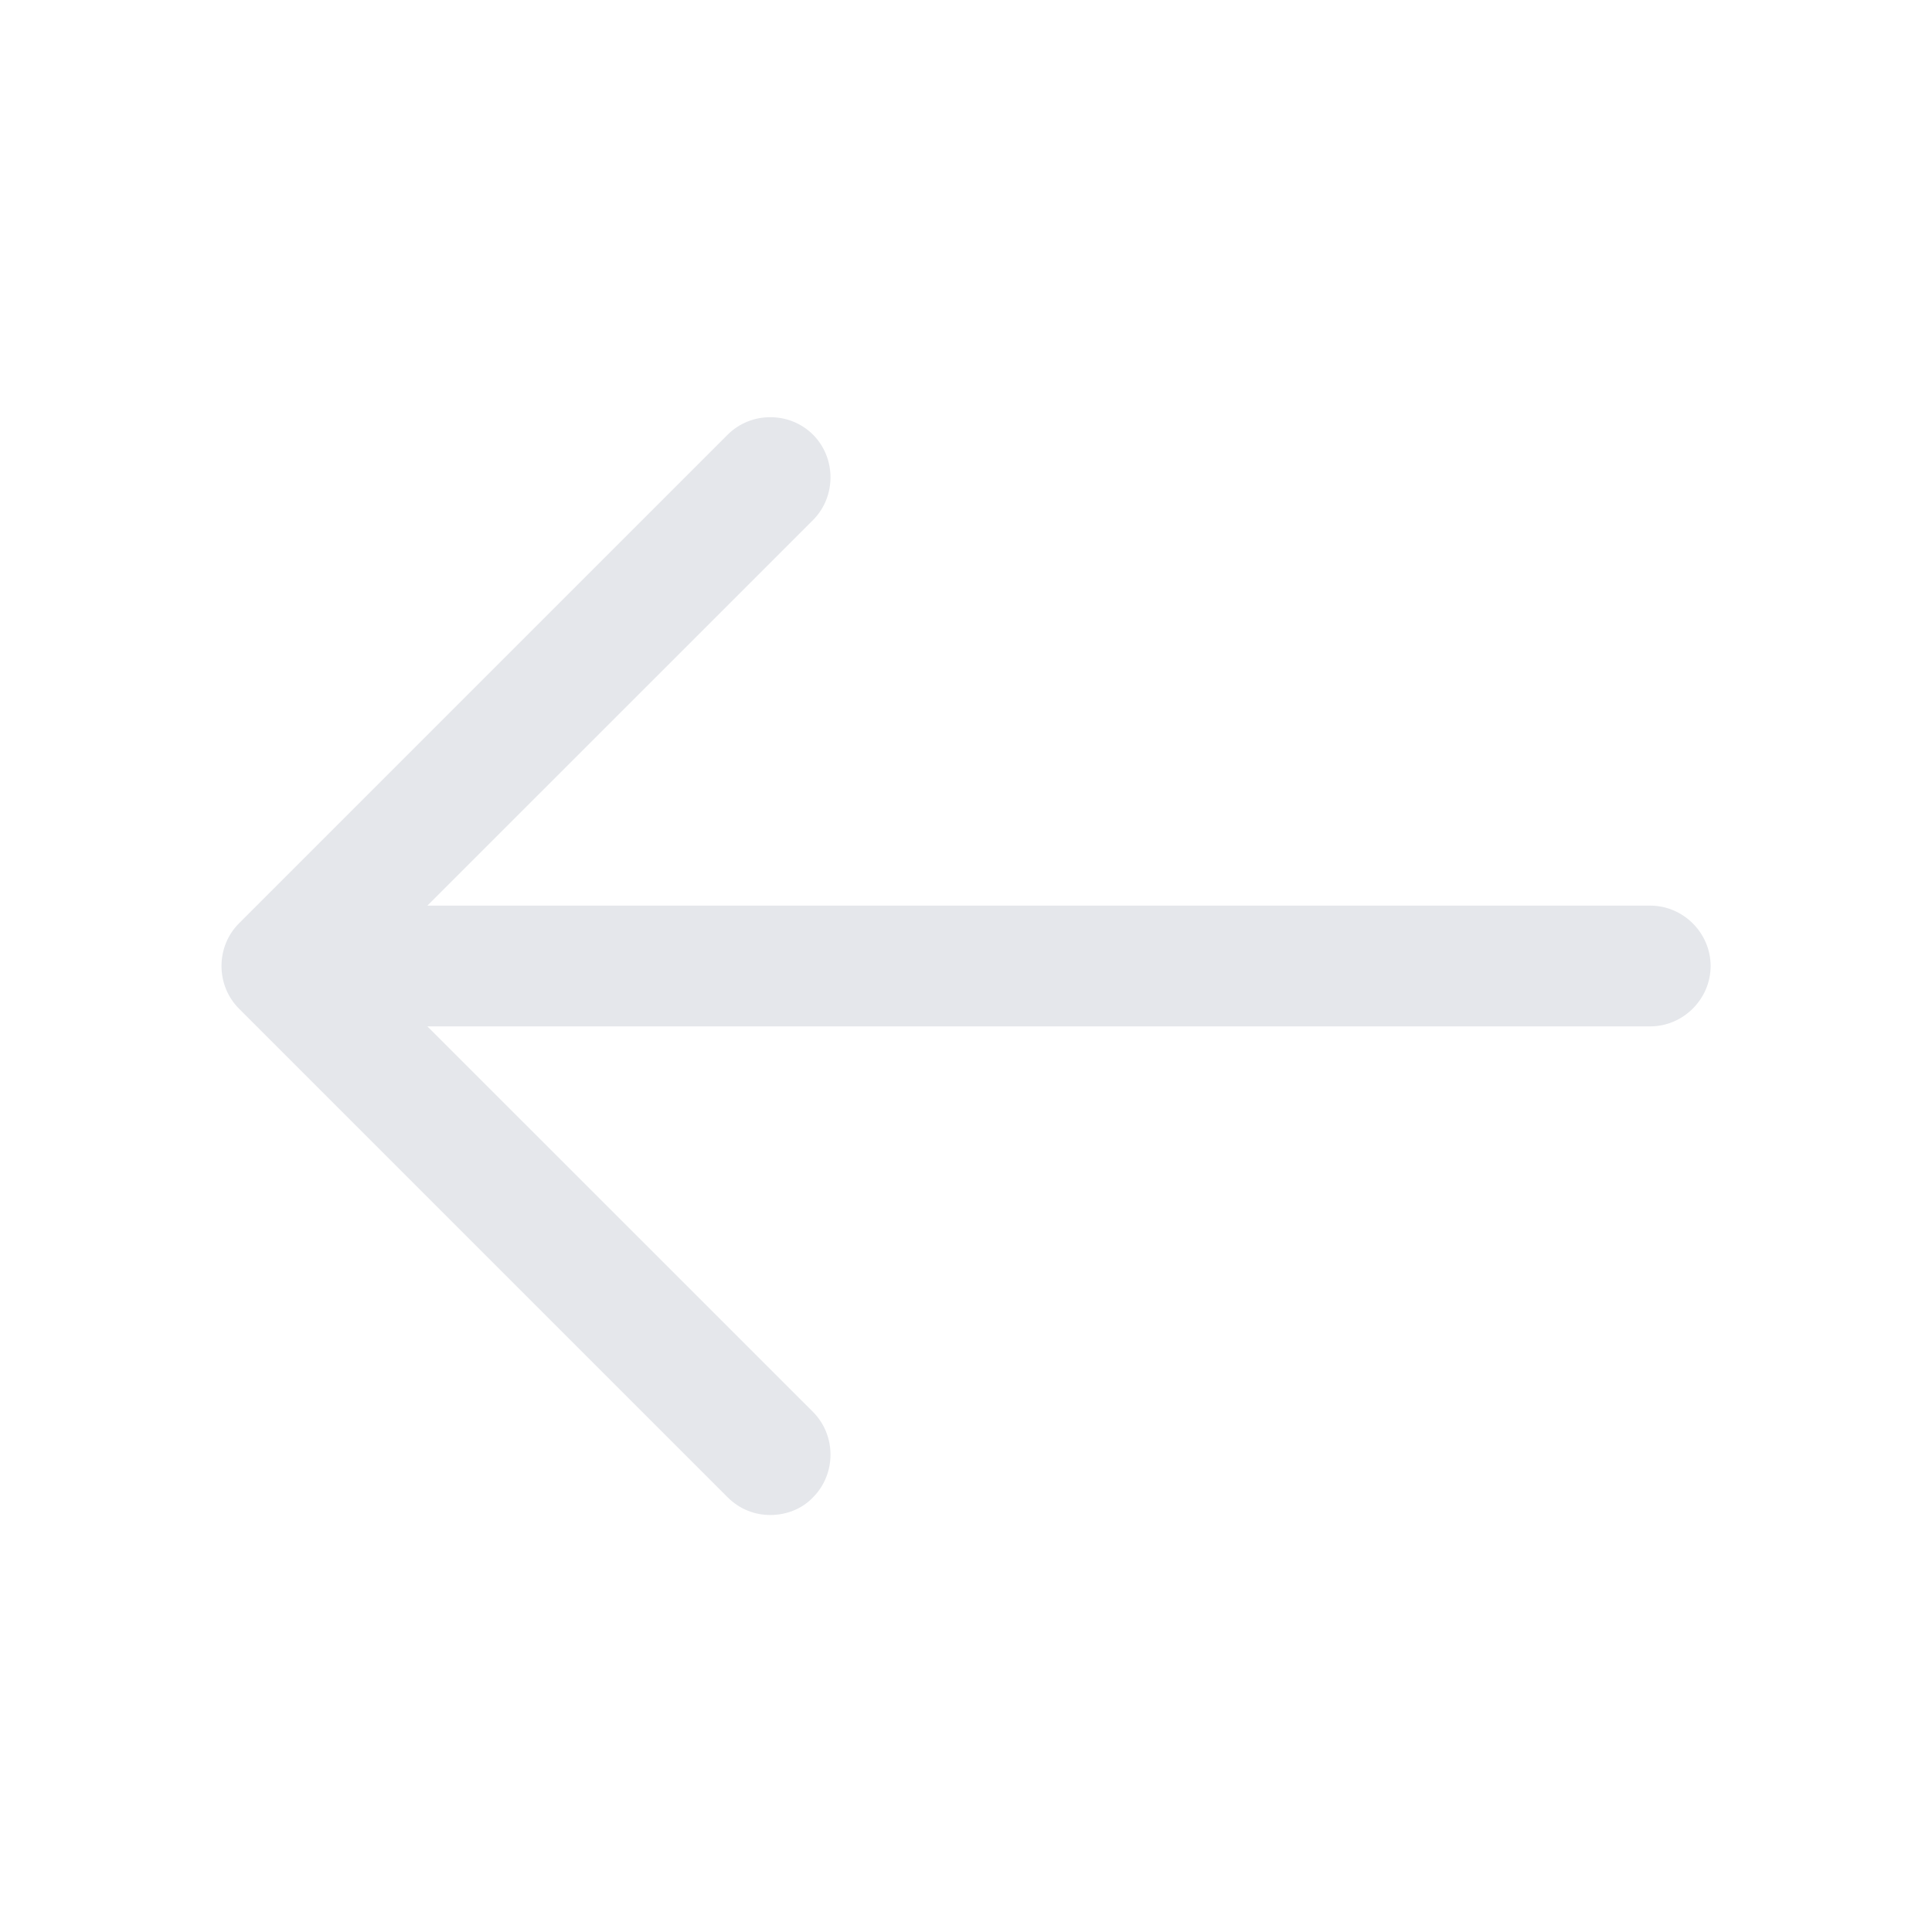
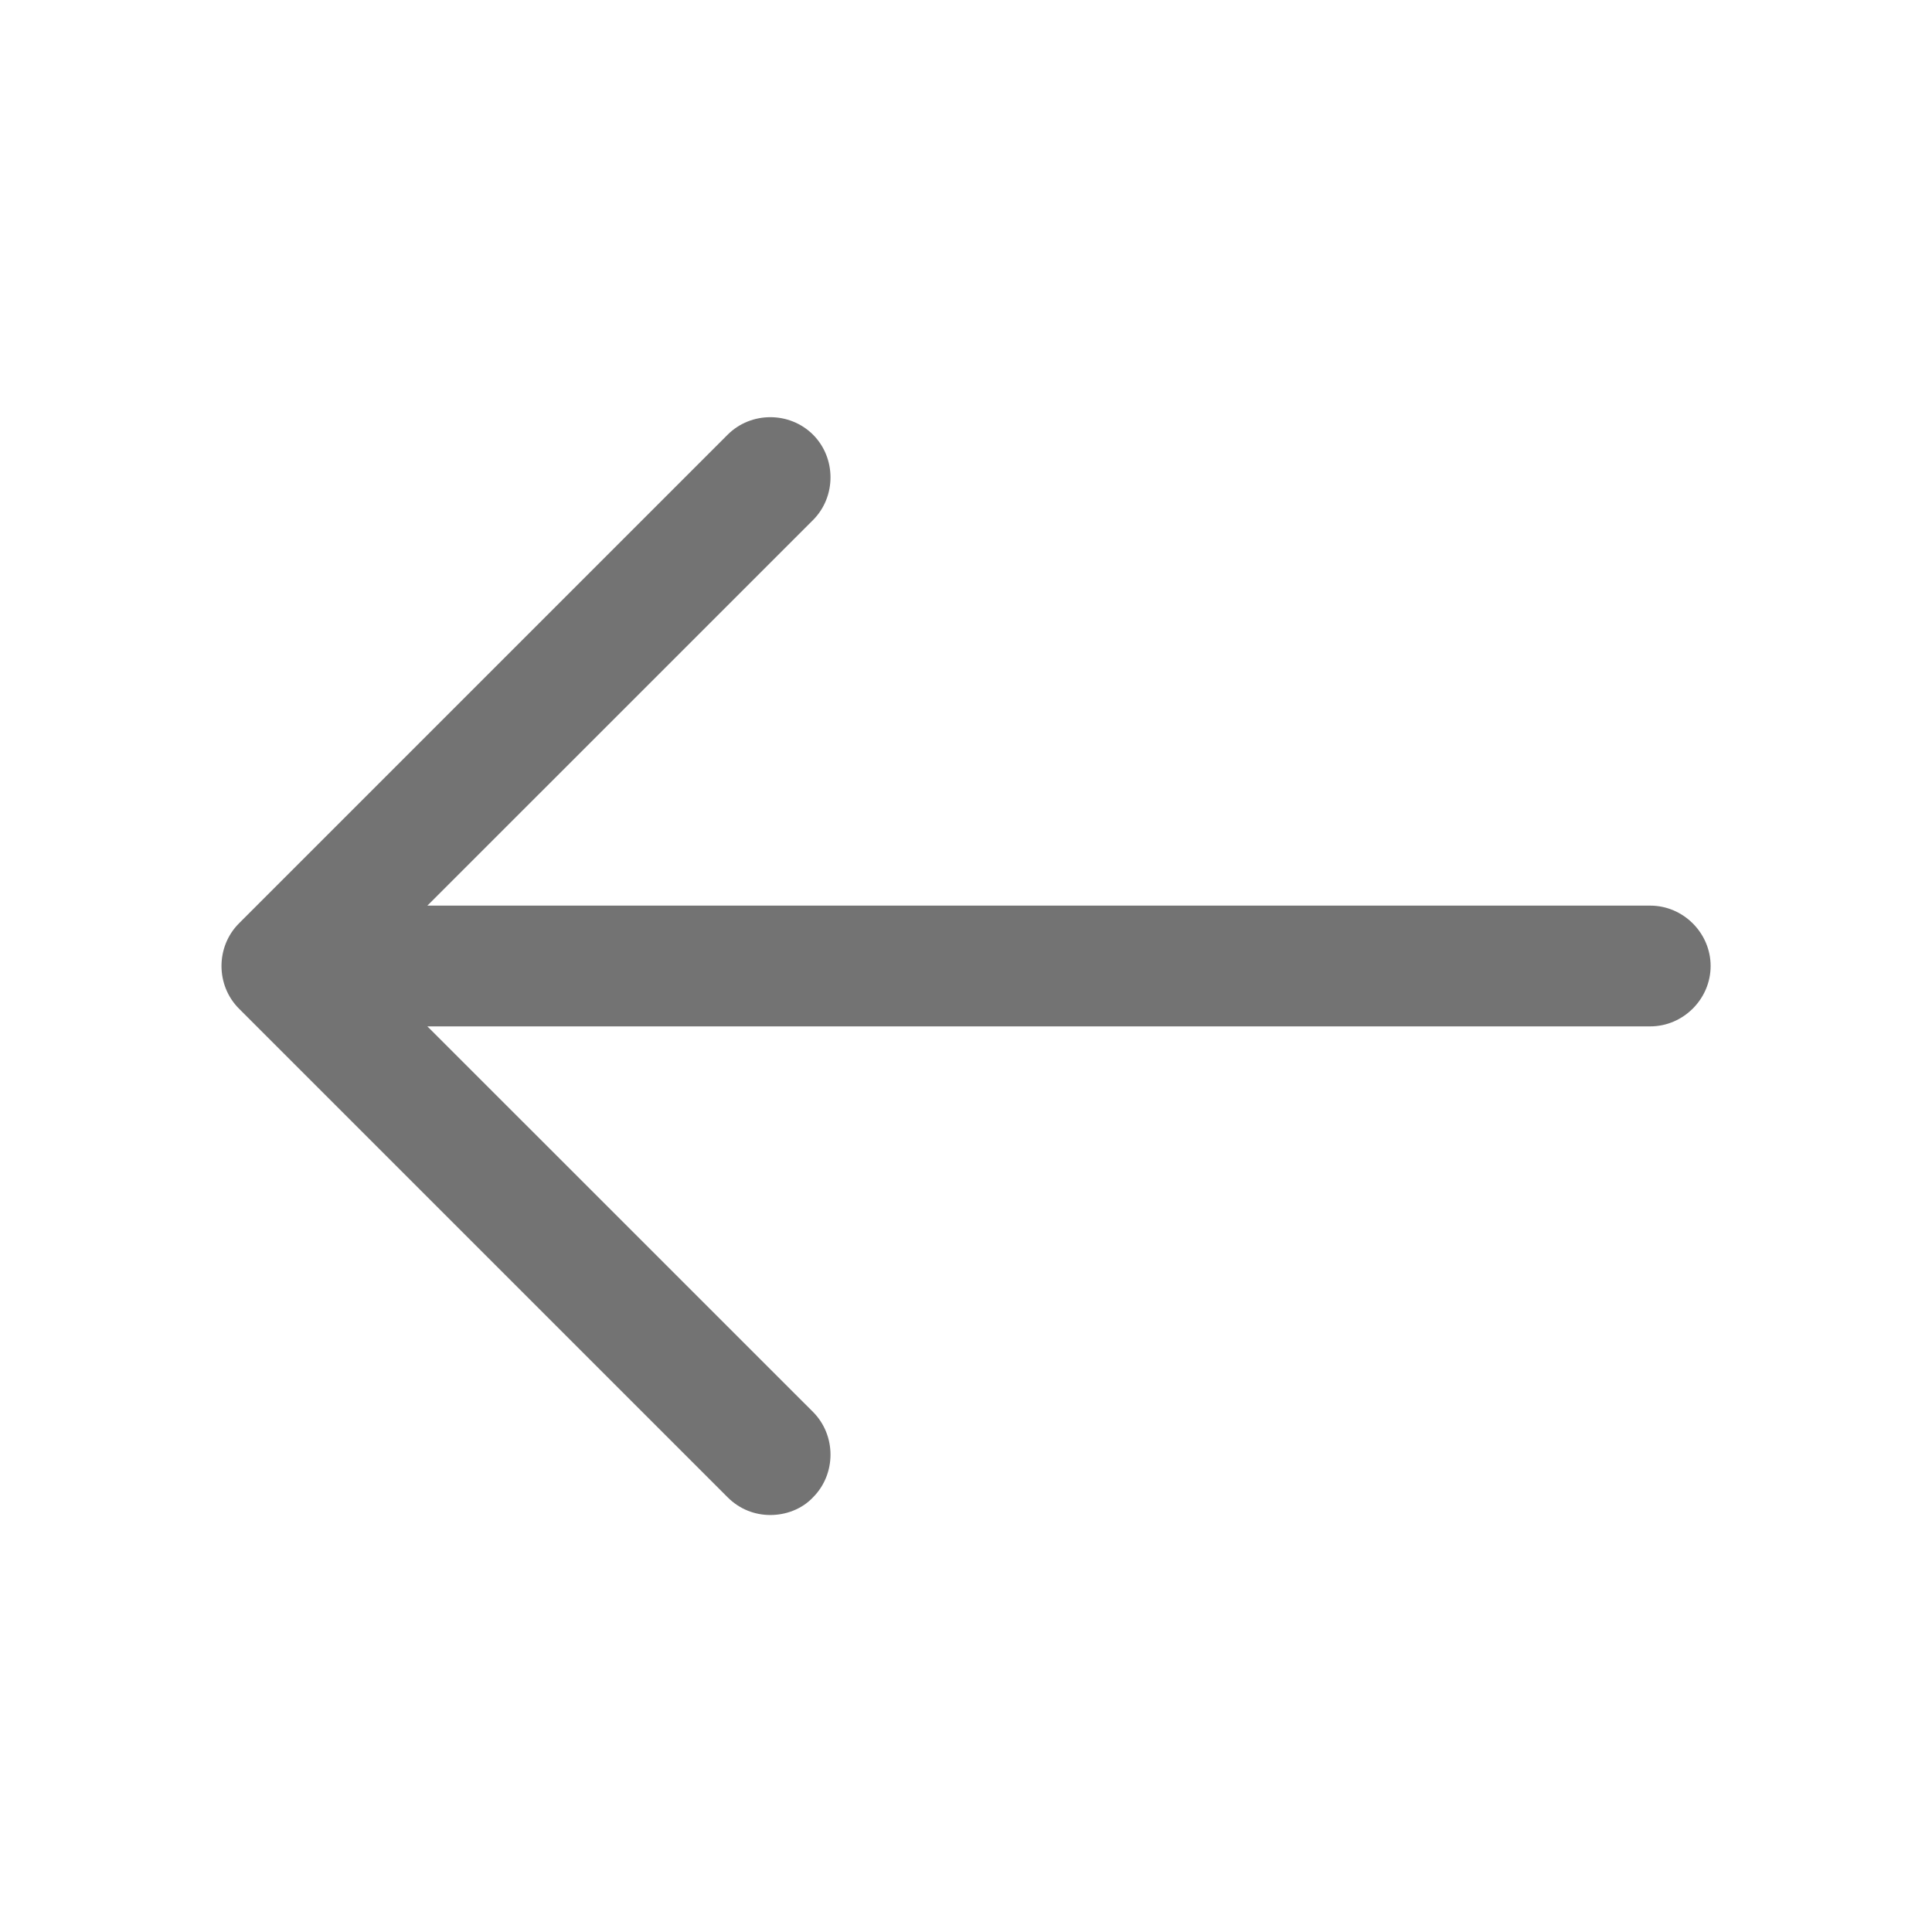
<svg xmlns="http://www.w3.org/2000/svg" width="24" height="24" viewBox="0 0 24 24" fill="none">
-   <path d="M9.569 18.82C9.379 18.82 9.189 18.75 9.039 18.6L2.969 12.53C2.679 12.24 2.679 11.76 2.969 11.47L9.039 5.4C9.329 5.11 9.809 5.11 10.1 5.4C10.389 5.69 10.389 6.17 10.1 6.46L4.559 12L10.1 17.54C10.389 17.83 10.389 18.31 10.1 18.6C9.959 18.75 9.759 18.82 9.569 18.82Z" fill="#e5e7eb" />
-   <path d="M20.5 12.75H3.67C3.26 12.75 2.92 12.41 2.92 12C2.92 11.59 3.26 11.25 3.67 11.25H20.5C20.91 11.25 21.25 11.59 21.25 12C21.25 12.41 20.91 12.75 20.5 12.75Z" fill="#e5e7eb" />
+   <path d="M9.569 18.82C9.379 18.82 9.189 18.75 9.039 18.6L2.969 12.53C2.679 12.24 2.679 11.76 2.969 11.47L9.039 5.4C9.329 5.11 9.809 5.11 10.1 5.4C10.389 5.69 10.389 6.17 10.1 6.46L4.559 12L10.1 17.54C10.389 17.83 10.389 18.31 10.1 18.6C9.959 18.75 9.759 18.82 9.569 18.82Z" fill="#737373" />
+   <path d="M20.5 12.75H3.67C3.26 12.75 2.92 12.41 2.92 12C2.92 11.59 3.26 11.25 3.67 11.25H20.5C20.91 11.25 21.25 11.59 21.25 12C21.25 12.41 20.91 12.75 20.5 12.75Z" fill="#737373" />
</svg>
